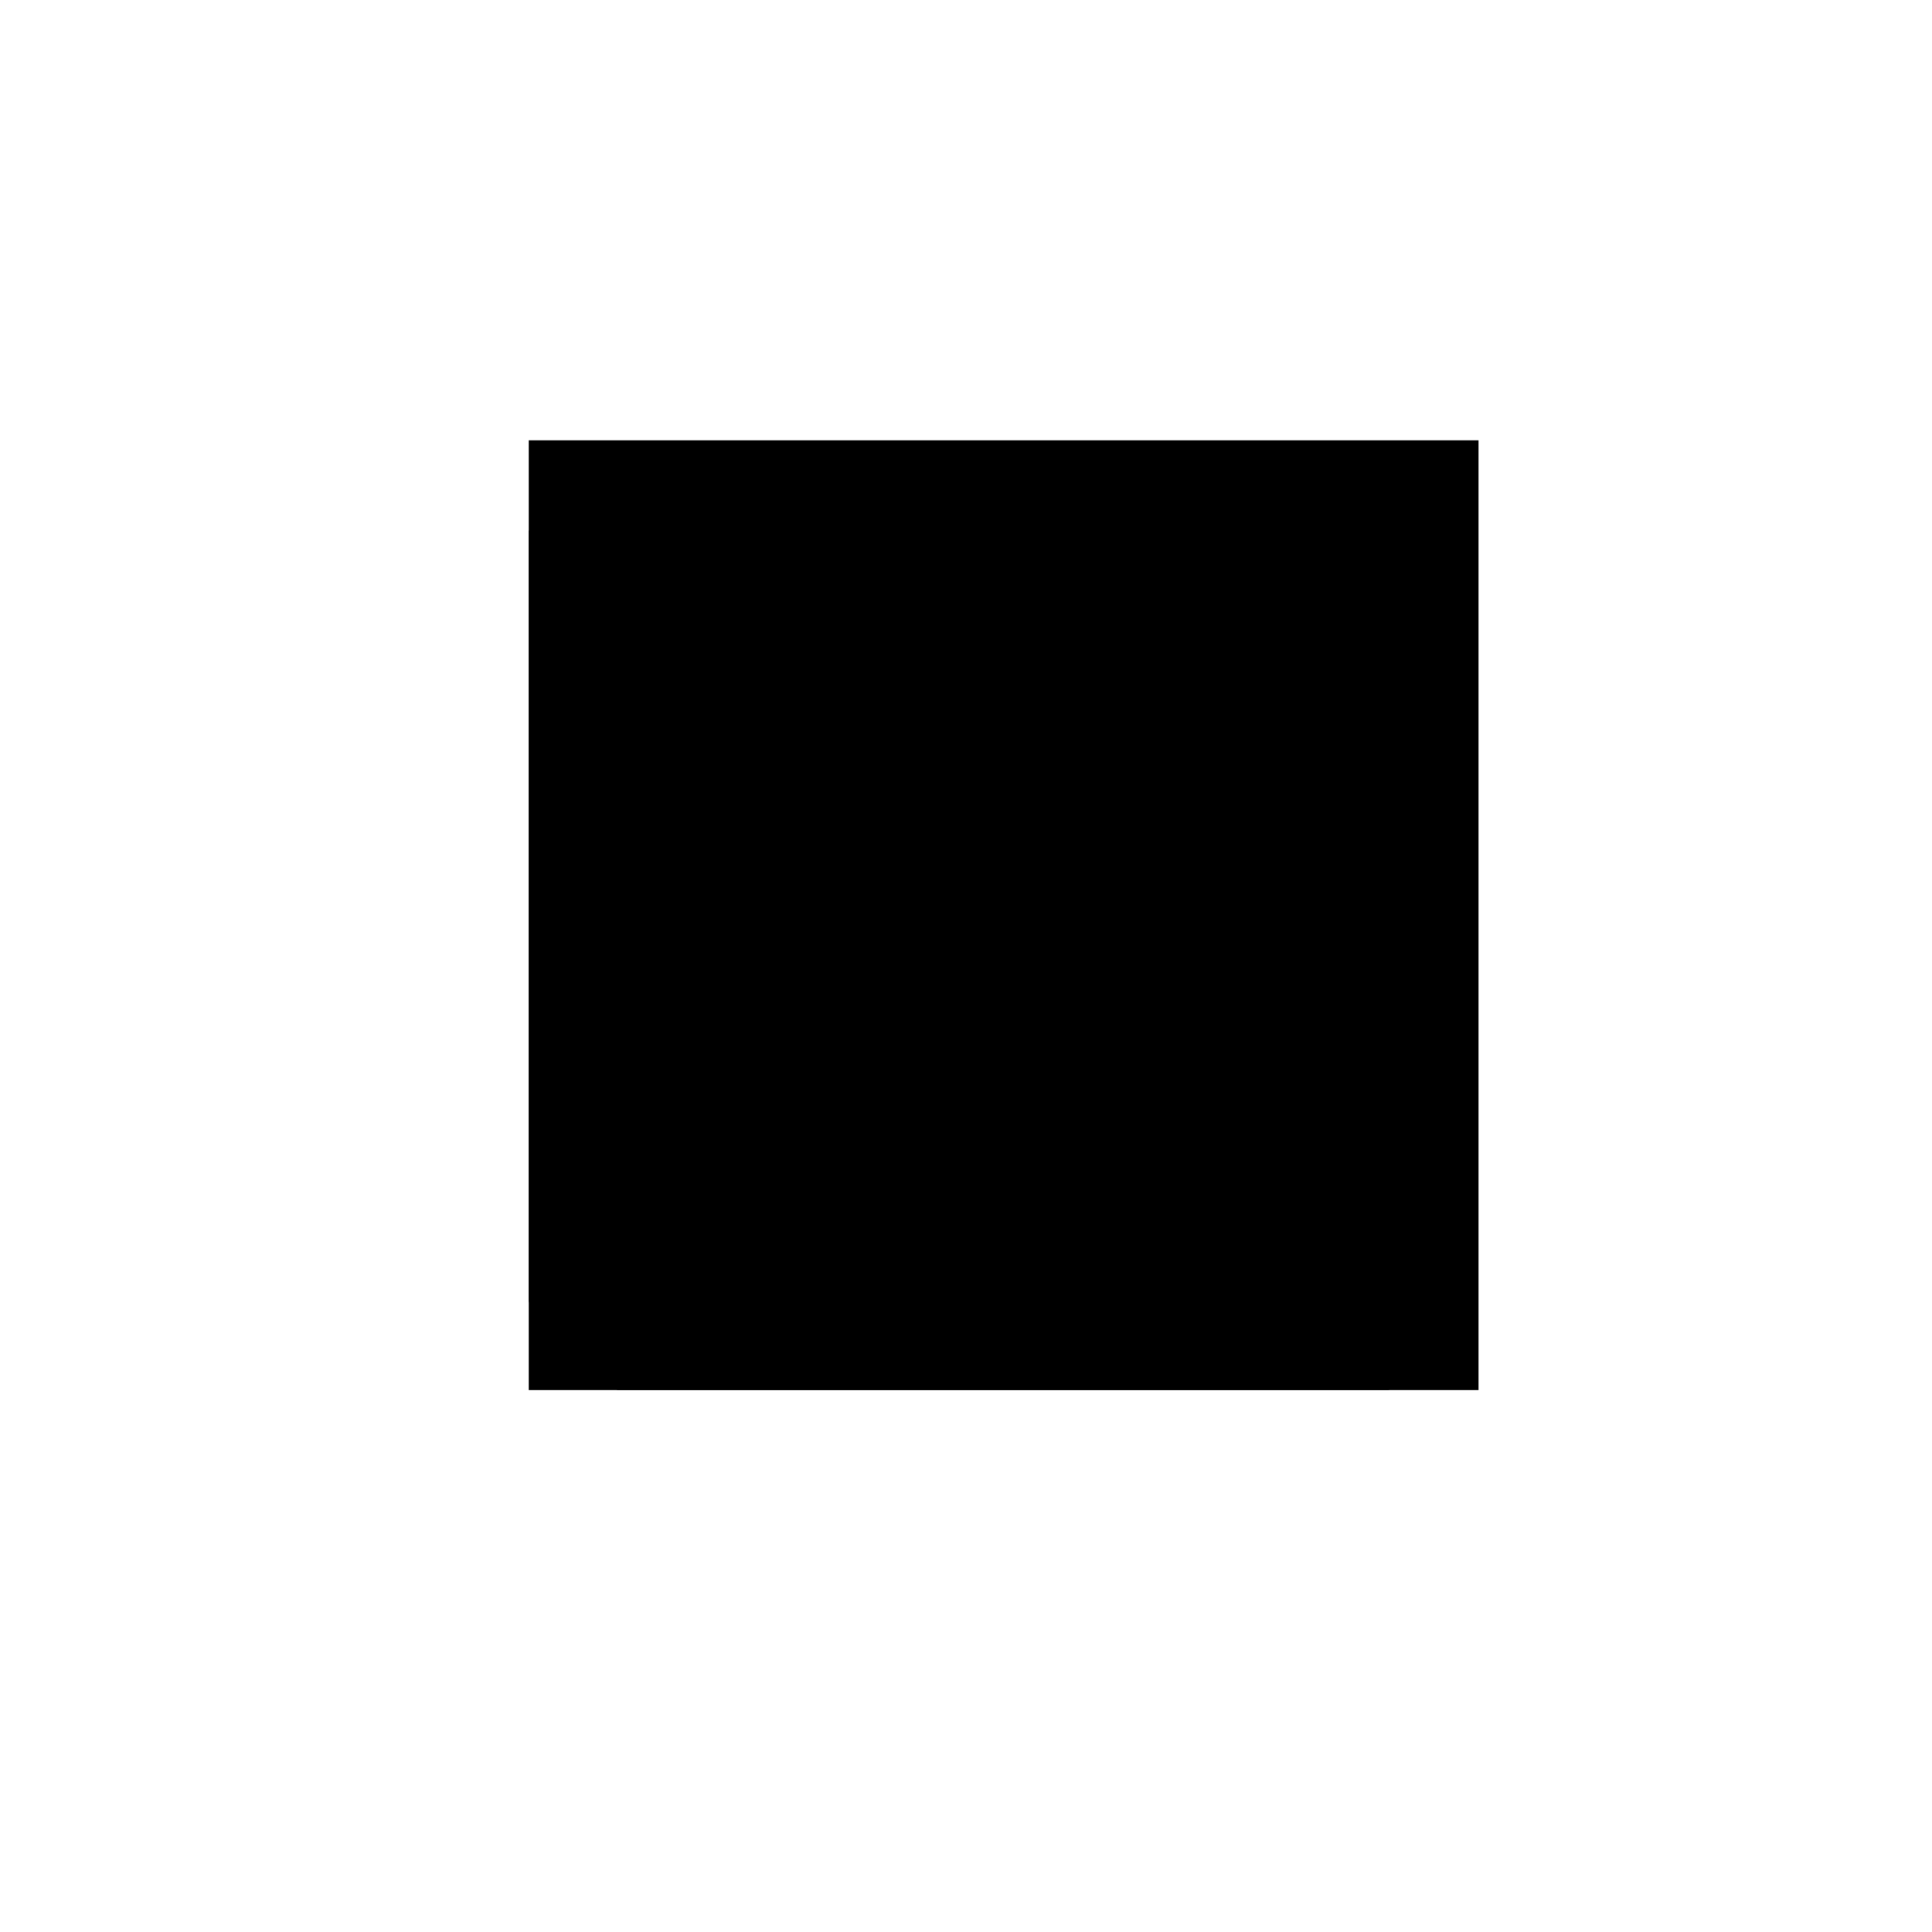
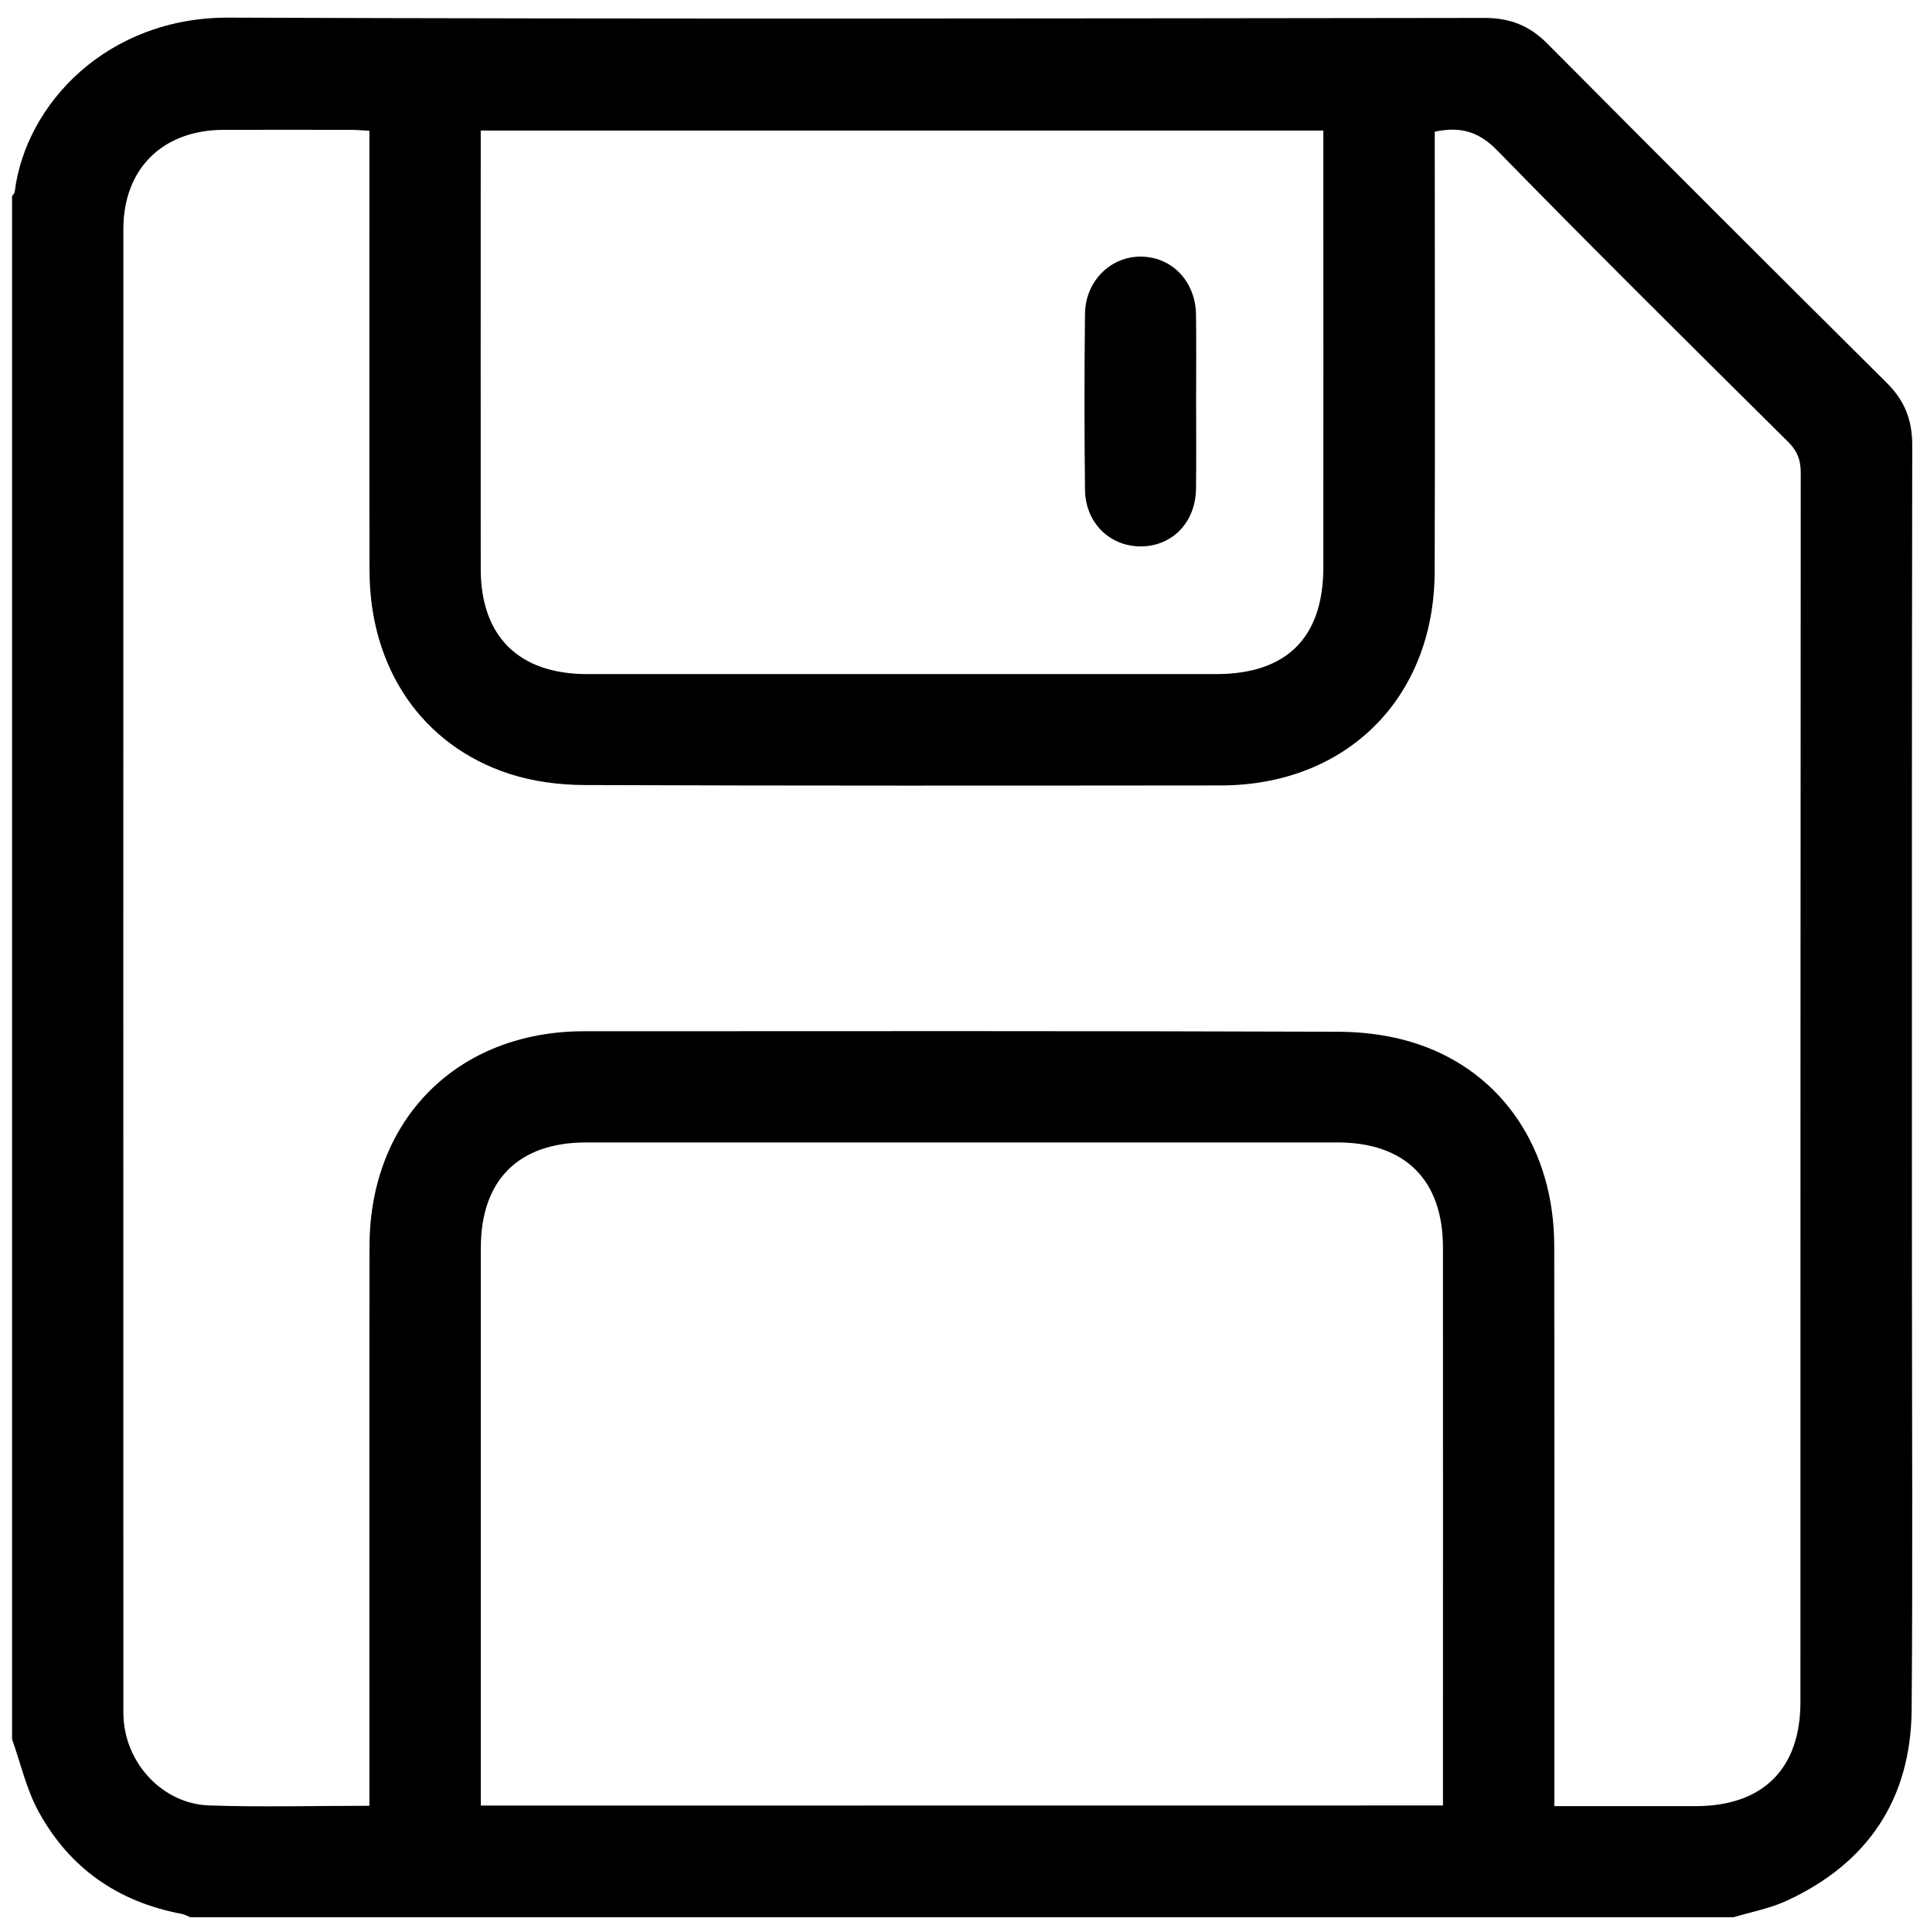
- <svg xmlns="http://www.w3.org/2000/svg" version="1.1" id="Capa_1" x="0px" y="0px" viewBox="0 0 4000 4000" style="enable-background:new 0 0 4000 4000;" xml:space="preserve">
+ <svg xmlns="http://www.w3.org/2000/svg" version="1.1" id="Capa_1" x="0px" y="0px" viewBox="0 0 3869.4 3880.3" style="enable-background:new 0 0 3869.4 3880.3;" xml:space="preserve">
+   <style type="text/css">
+ 	.st0{fill:none;}
+ </style>
  <g>
-     <path d="M2873.8,2878c-531.7,0-1063.3,0-1595,0c-2.8-1.2-5.6-2.9-8.5-3.4c-65.9-12.3-116.4-47.4-148.3-106.1   c-12.5-23-18.3-49.5-27.2-74.5c0-531.6,0-1063.1,0-1594.7c1-1.6,2.6-3.1,2.8-4.8c11.4-91,95.8-180.3,221.2-179.8   c432.5,1.6,864.9,0.8,1297.4,0.3c26.1,0,46.3,7.7,64.8,26.3c116.6,117.4,233.6,234.3,351,350.9c18.6,18.4,26.4,38.6,26.3,64.7   c-0.5,286.8-0.3,573.5-0.3,860.3c0,148.8,0.9,297.6-0.3,446.4c-0.8,92.6-45.4,158.8-129.4,197.5   C2911,2869,2891.9,2872.5,2873.8,2878z M1464.1,2762.8c0-10.2,0-18.4,0-26.5c0-184-0.2-368,0.1-552c0.2-131.1,91.1-222,221.7-222   c260.1-0.1,520.1-0.4,780.2,0.5c27.6,0.1,56.5,4.2,82.5,13.1c87.2,29.8,139.6,109.3,139.8,207.8c0.3,185.3,0.1,370.5,0.1,555.8   c0,7.4,0,14.8,0,23.6c50.5,0,98.3,0,146.1,0c69.4,0,108.2-38.6,108.2-107.6c0-423.5,0-847.1,0.3-1270.6c0-13.1-3.5-22.4-12.9-31.7   c-100.7-99.9-201.5-199.7-300.6-301.2c-19-19.5-37.8-25.2-64.7-19.5c0,7,0,14.6,0,22.1c0,144.4,0.4,288.8-0.1,433.1   c-0.5,130.2-91.1,220.4-221.1,220.5c-219.2,0.2-438.3,0.4-657.5-0.4c-25.8-0.1-52.7-3.6-77.2-11.5   c-90.5-29.4-144.6-109.2-144.8-210c-0.3-143.7-0.1-287.5-0.1-431.2c0-7.5,0-15,0-23.5c-7.4-0.4-13-1-18.6-1   c-44.1-0.1-88.2-0.1-132.3,0c-62.9,0.2-103.4,40.2-103.4,102.7c-0.1,509.1,0,1018.3,0,1527.4c0,3.8,0,7.7,0.2,11.5   c2.6,47.5,40.8,88.5,88.3,90.2C1352.4,2764.3,1406.7,2762.8,1464.1,2762.8z M2573.4,2762.5c0-8.3,0-14.6,0-20.8   c0-185.2,0.1-370.4,0-555.6c0-70.1-39-108.9-109.2-108.9c-258.7,0-517.4,0-776,0c-70.1,0-109,38.9-109,109.1   c-0.1,185.2,0,370.4,0,555.6c0,6.7,0,13.5,0,20.7C1911.6,2762.5,2241.1,2762.5,2573.4,2762.5z M1579.1,1031.4c0,7.5,0,13.8,0,20.1   c0,144.4-0.1,288.7,0,433.1c0.1,69.8,39.4,108.5,109.8,108.6c216.6,0,433.2,0,649.8,0c73.3,0,111.1-37.6,111.1-110.8   c0.1-143.1,0-286.2,0-429.3c0-6.9,0-13.8,0-21.7C2159.4,1031.4,1870.8,1031.4,1579.1,1031.4z" />
-     <path d="M2318.3,1311.5c0,30,0.3,60-0.1,90c-0.4,34.6-24.2,59.4-56.6,59.7c-32.3,0.3-57.7-24.3-58.1-58.5   c-0.7-60.6-0.7-121.3,0-181.9c0.4-33.8,26.5-59.4,57.9-59.1c32,0.3,56.3,25.6,56.8,59.9C2318.6,1251.4,2318.3,1281.5,2318.3,1311.5   z" />
-     <rect x="1094.7" y="911.6" class="st0" width="1966.5" height="1966.5" />
+     <path d="M3481.3,3850.6c-1033.2,0-2066.3,0-3099.5,0c-5.4-2.3-10.9-5.6-16.5-6.6c-128.1-23.9-226.2-92.1-288.2-206.2   c-24.3-44.7-35.6-96.2-52.9-144.8c0-1033,0-2065.9,0-3098.9c1.9-3.1,5.1-6,5.4-9.3C51.8,208,215.8,34.5,459.5,35.4   c840.5,3.1,1680.7,1.6,2521.2,0.6c50.7,0,90,15,125.9,51.1c226.6,228.1,453.9,455.3,682.1,681.9c36.1,35.8,51.3,75,51.1,125.7   c-1,557.3-0.6,1114.5-0.6,1671.8c0,289.2,1.7,578.3-0.6,867.5c-1.6,179.9-88.2,308.6-251.5,383.8   C3553.5,3833.2,3516.4,3840,3481.3,3850.6z M741.8,3626.8c0-19.8,0-35.8,0-51.5c0-357.6-0.4-715.1,0.2-1072.7   c0.4-254.8,177-431.4,430.8-431.4c505.4-0.2,1010.7-0.8,1516.1,1c53.6,0.2,109.8,8.2,160.3,25.5   c169.5,57.9,271.3,212.4,271.7,403.8c0.6,360.1,0.2,720,0.2,1080.1c0,14.4,0,28.8,0,45.9c98.1,0,191,0,283.9,0   c134.9,0,210.3-75,210.3-209.1c0-823,0-1646.1,0.6-2469.1c0-25.5-6.8-43.5-25.1-61.6c-195.7-194.1-391.6-388.1-584.1-585.3   c-36.9-37.9-73.5-49-125.7-37.9c0,13.6,0,28.4,0,42.9c0,280.6,0.8,561.2-0.2,841.6c-1,253-177,428.3-429.7,428.5   c-426,0.4-851.7,0.8-1277.7-0.8c-50.1-0.2-102.4-7-150-22.3c-175.9-57.1-281-212.2-281.4-408.1c-0.6-279.2-0.2-558.7-0.2-837.9   c0-14.6,0-29.1,0-45.7c-14.4-0.8-25.3-1.9-36.1-1.9c-85.7-0.2-171.4-0.2-257.1,0c-122.2,0.4-200.9,78.1-200.9,199.6   c-0.2,989.3,0,1978.8,0,2968.1c0,7.4,0,15,0.4,22.3c5.1,92.3,79.3,172,171.6,175.3C524.8,3629.7,630.3,3626.8,741.8,3626.8z    M2897.5,3626.2c0-16.1,0-28.4,0-40.4c0-359.9,0.2-719.8,0-1079.7c0-136.2-75.8-211.6-212.2-211.6c-502.7,0-1005.4,0-1508,0   c-136.2,0-211.8,75.6-211.8,212c-0.2,359.9,0,719.8,0,1079.7c0,13,0,26.2,0,40.2C1611.4,3626.2,2251.8,3626.2,2897.5,3626.2z    M965.3,262.2c0,14.6,0,26.8,0,39.1c0,280.6-0.2,561,0,841.6c0.2,135.6,76.6,210.8,213.4,211c420.9,0,841.8,0,1262.7,0   c142.4,0,215.9-73.1,215.9-215.3c0.2-278.1,0-556.2,0-834.2c0-13.4,0-26.8,0-42.2C2093,262.2,1532.2,262.2,965.3,262.2z" />
+     <path d="M2401.8,806.5c0,58.3,0.6,116.6-0.2,174.9c-0.8,67.2-47,115.4-110,116c-62.8,0.6-112.1-47.2-112.9-113.7   c-1.4-117.8-1.4-235.7,0-353.5c0.8-65.7,51.5-115.4,112.5-114.8c62.2,0.6,109.4,49.7,110.4,116.4   C2402.4,689.7,2401.8,748.2,2401.8,806.5z" />
+     <rect x="24" y="29.4" class="st0" width="3821.4" height="3821.4" />
  </g>
</svg>
